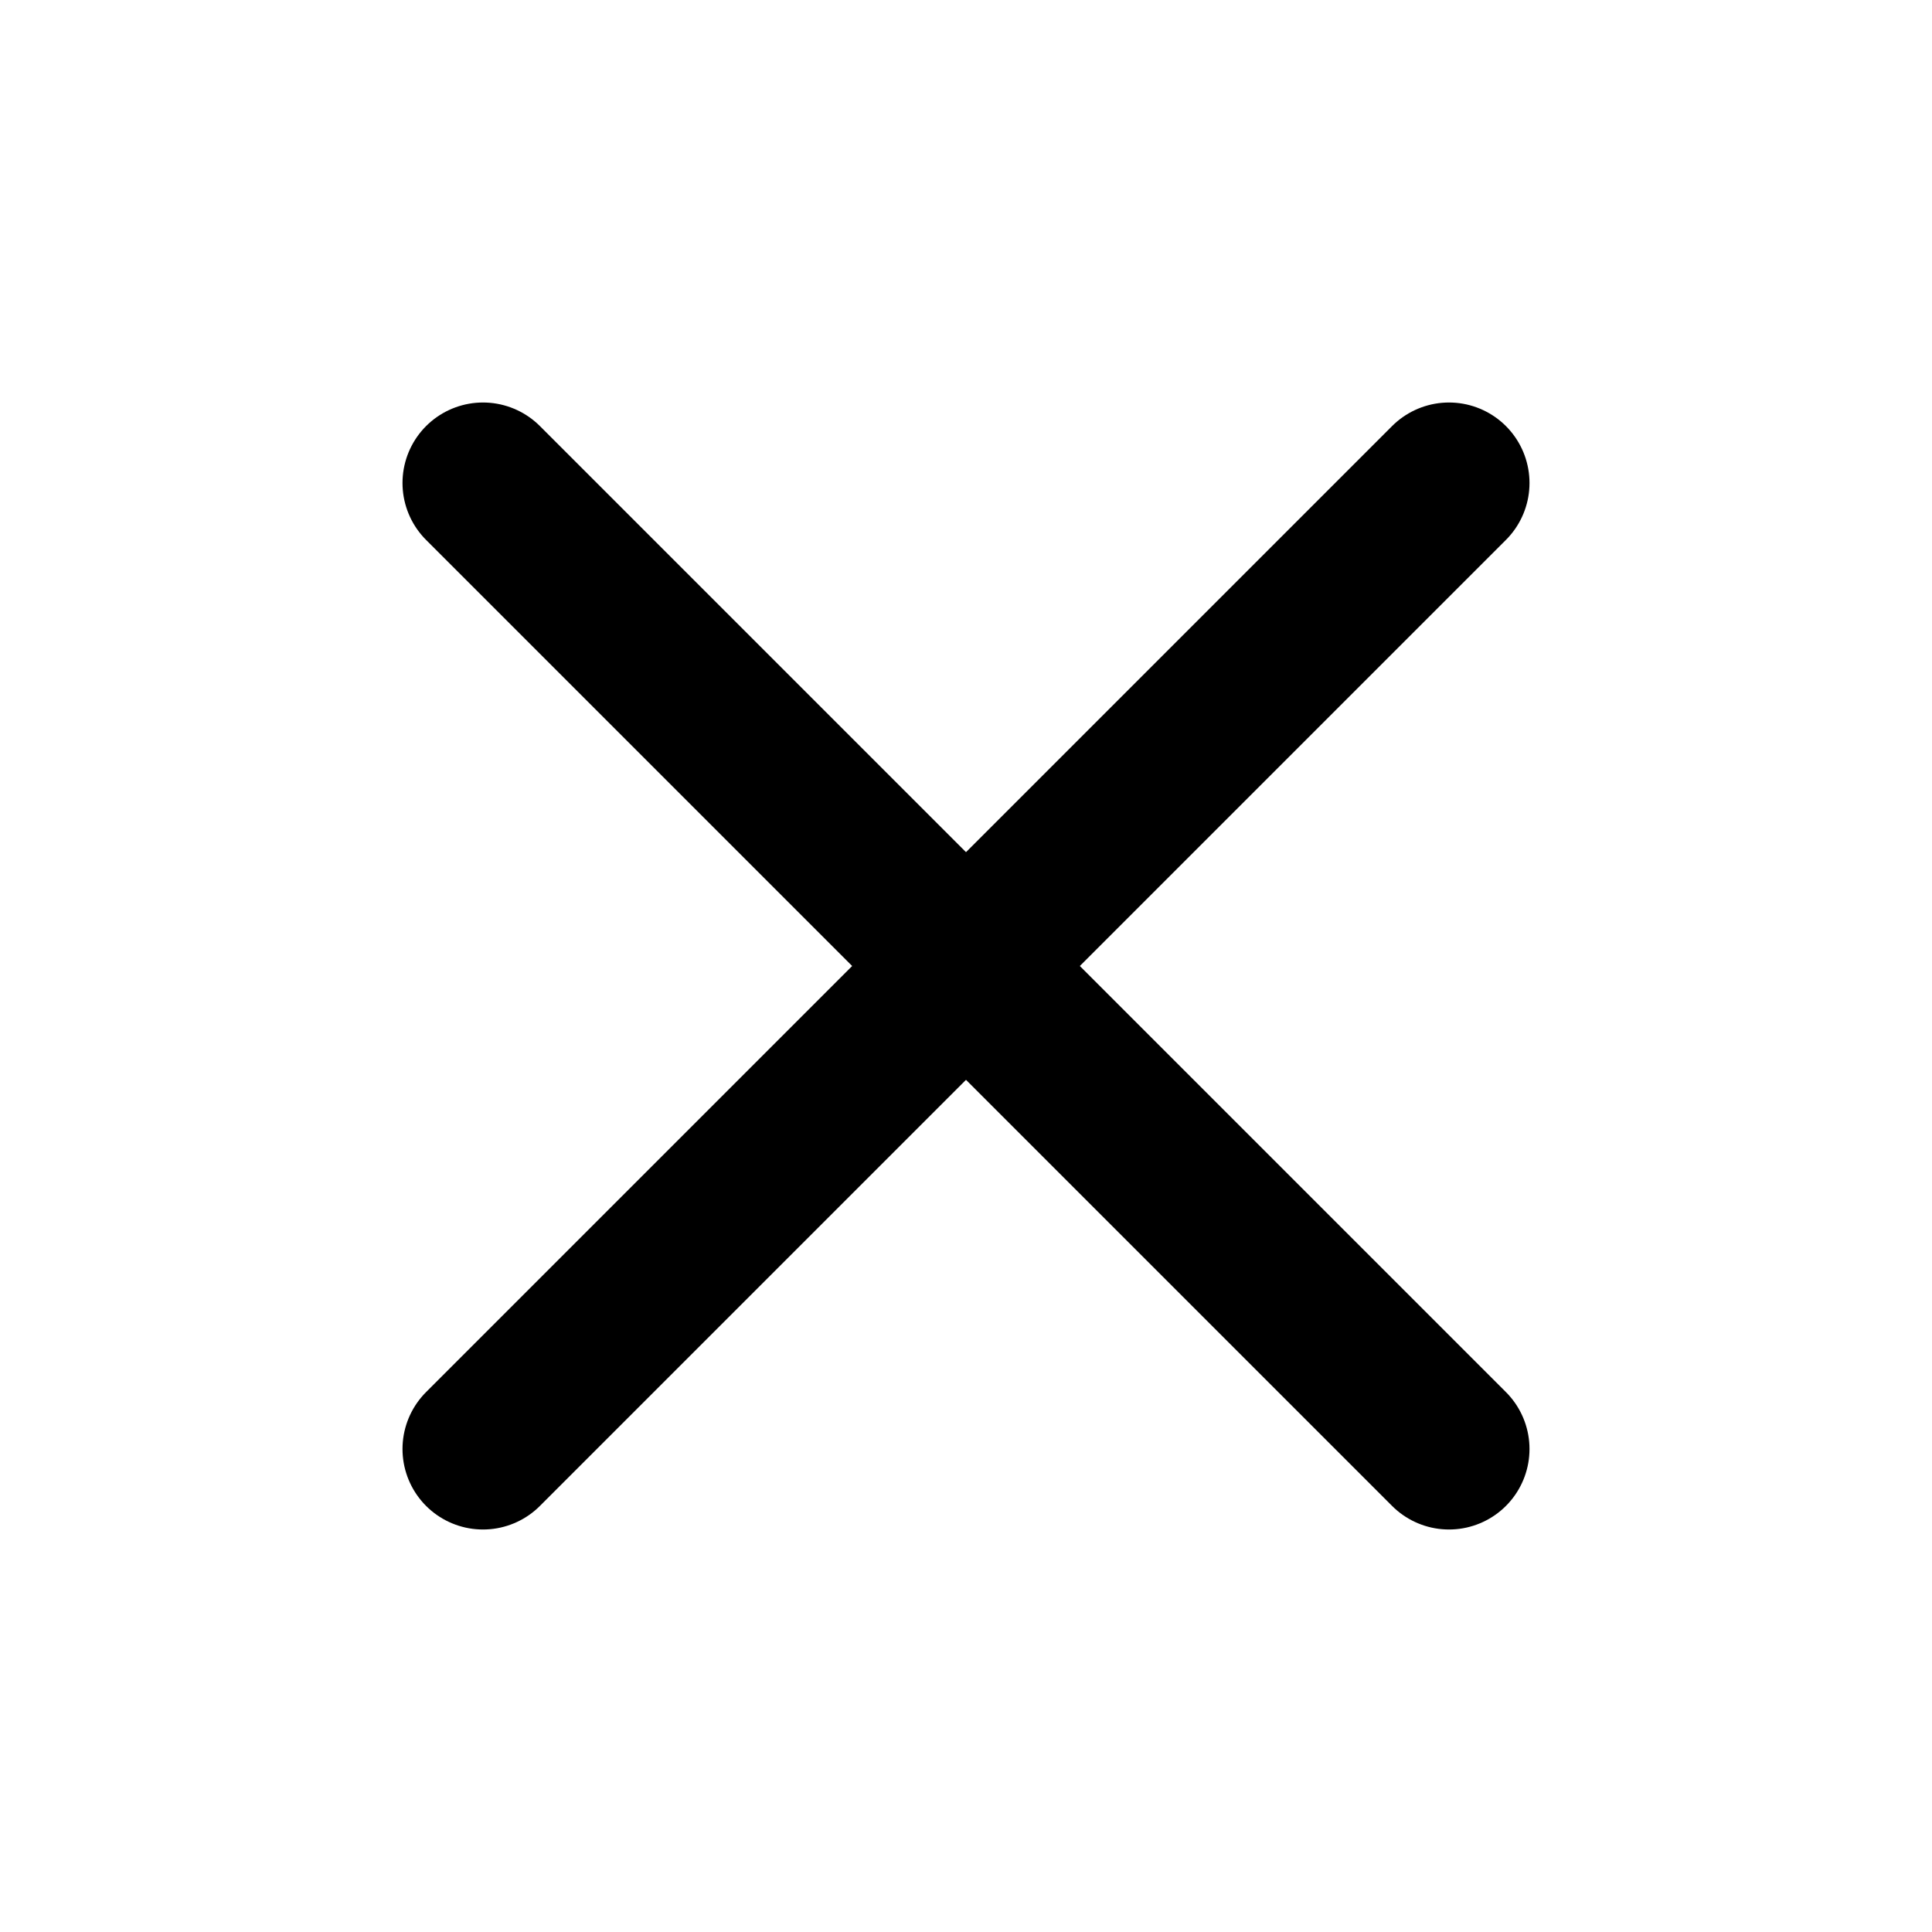
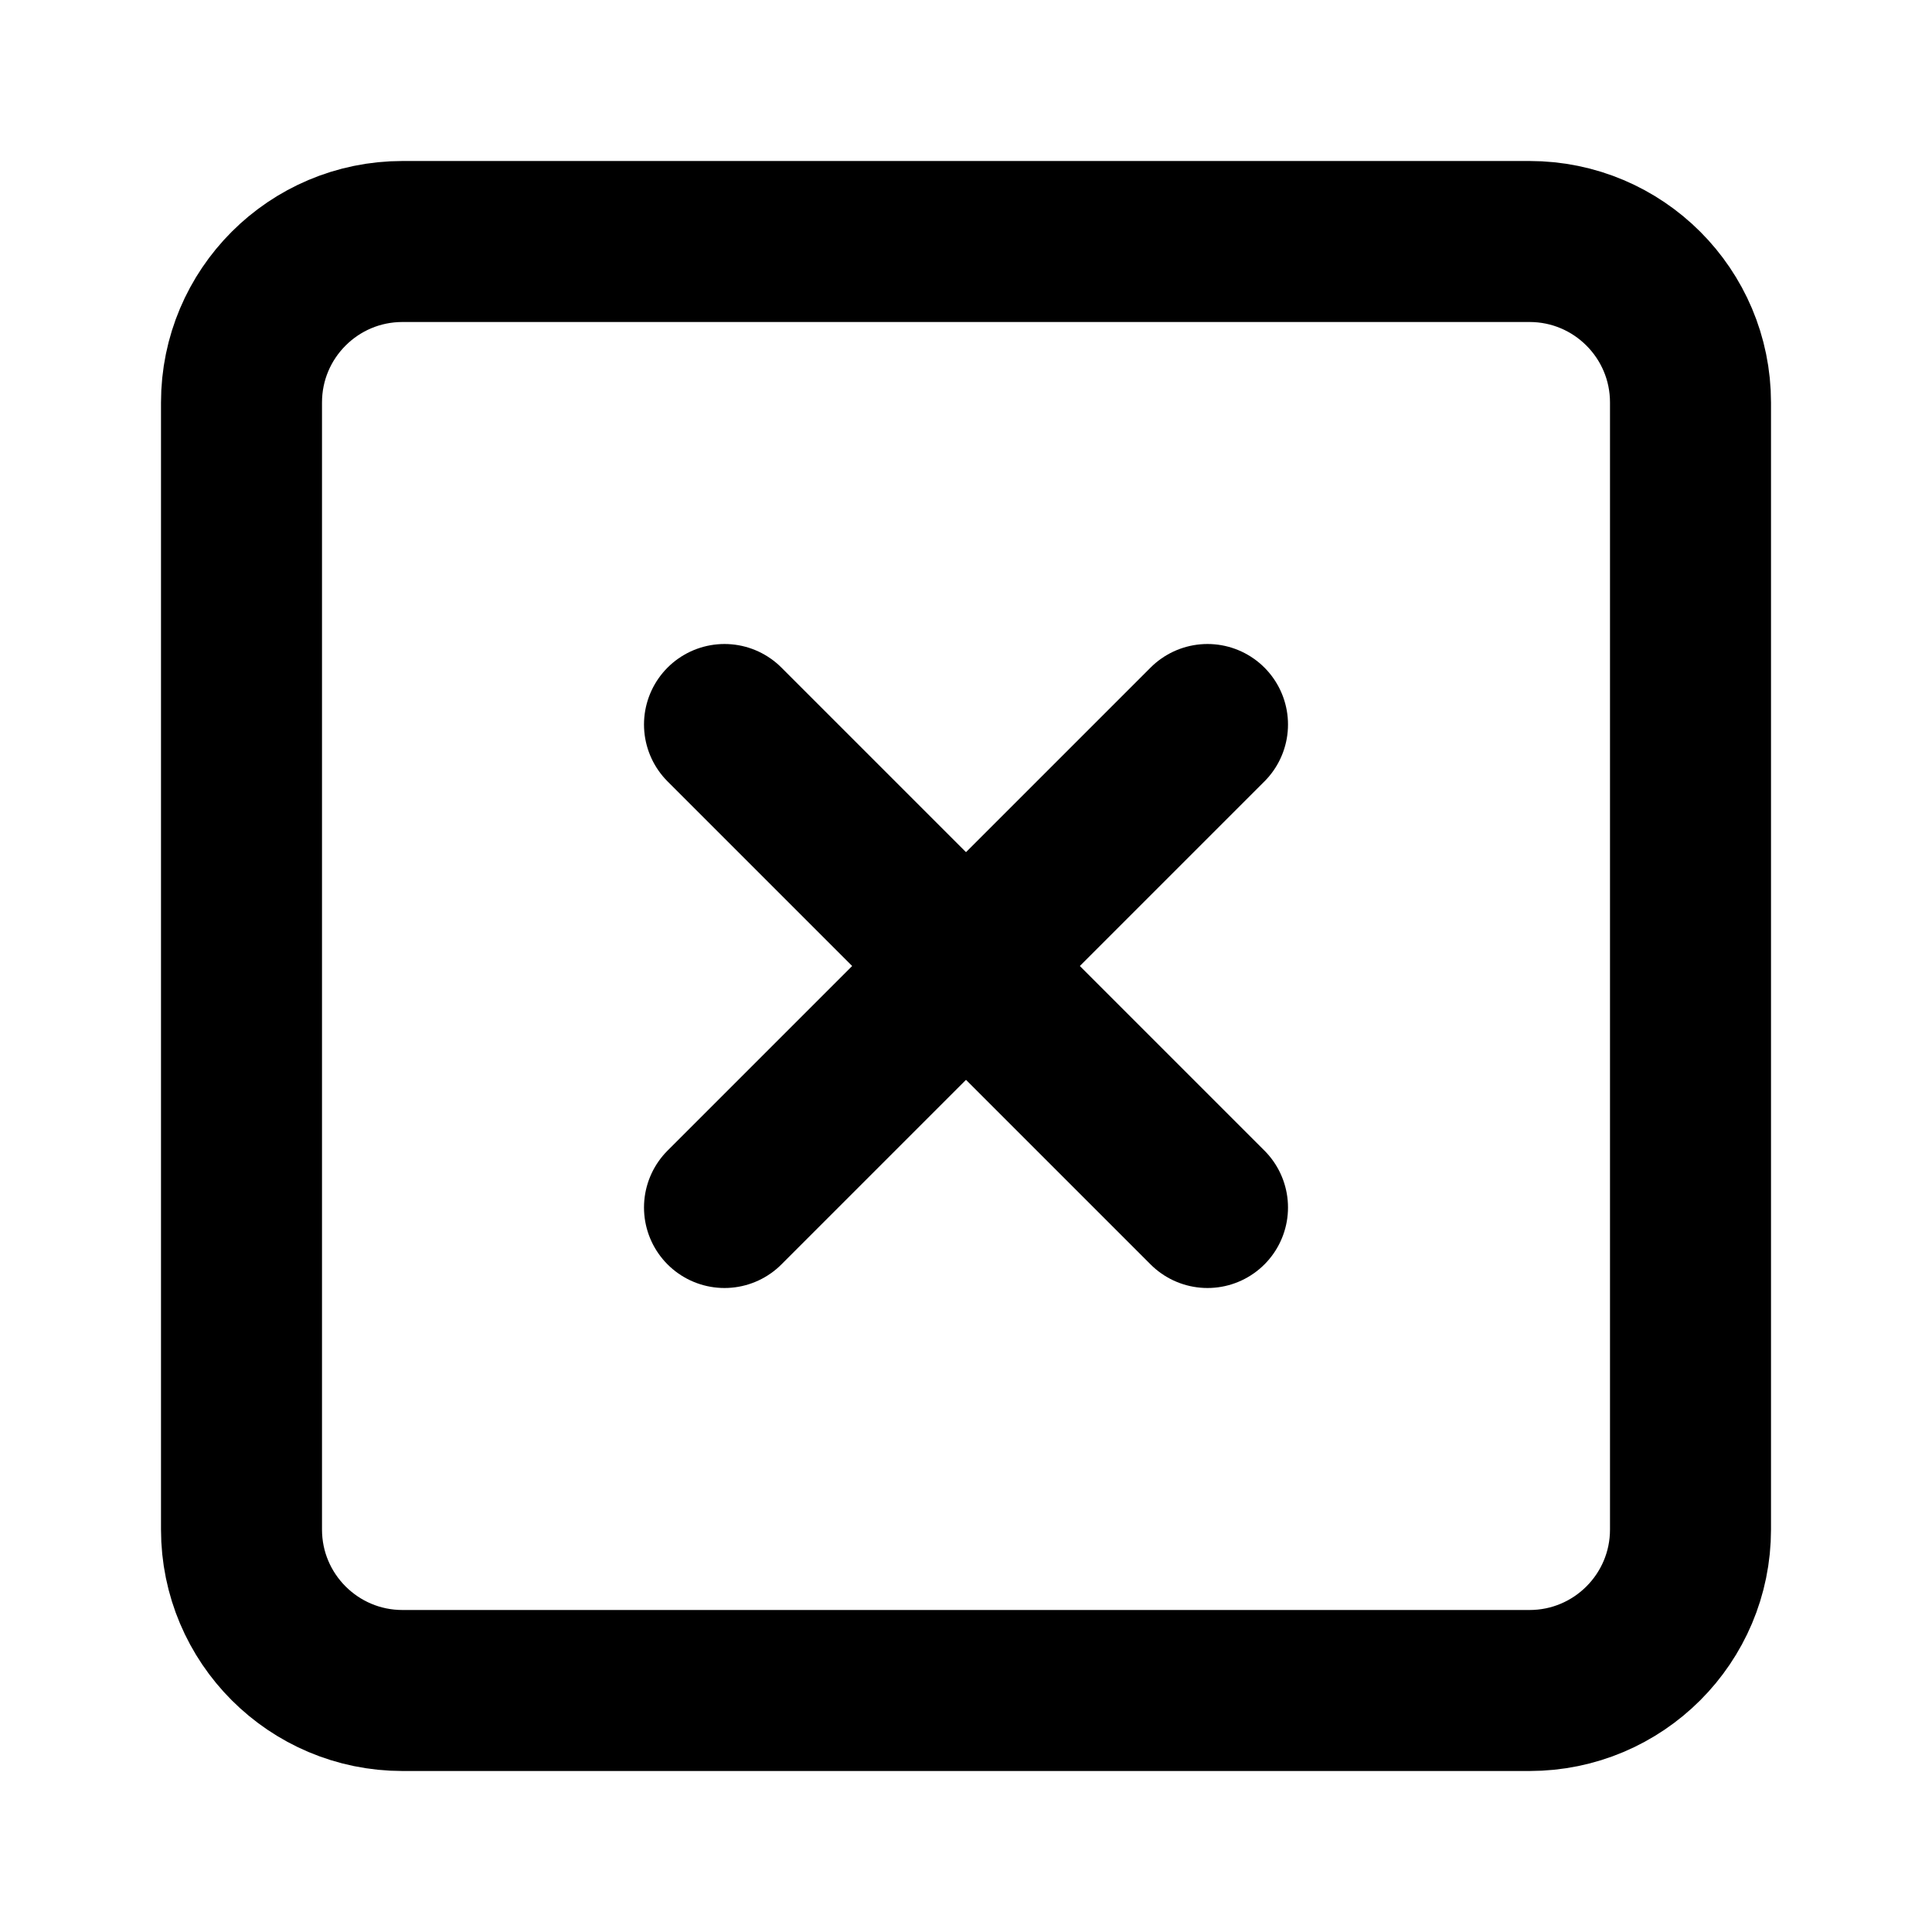
- <svg xmlns="http://www.w3.org/2000/svg" width="24" height="24" viewBox="0 0 24 24" fill="none" stroke="currentColor" stroke-width="2" stroke-linecap="round" stroke-linejoin="round" class="lucide lucide-x-icon lucide-x">
-   <path d="M18 6 6 18" />
-   <path d="m6 6 12 12" />
+ <svg xmlns="http://www.w3.org/2000/svg" width="24" height="24" viewBox="0 0 24 24" fill="none" stroke="currentColor" stroke-width="2" stroke-linecap="round" stroke-linejoin="round" class="lucide lucide-square-x-icon lucide-square-x">
+   <rect width="18" height="18" x="3" y="3" rx="2" ry="2" />
+   <path d="m15 9-6 6" />
+   <path d="m9 9 6 6" />
</svg>
